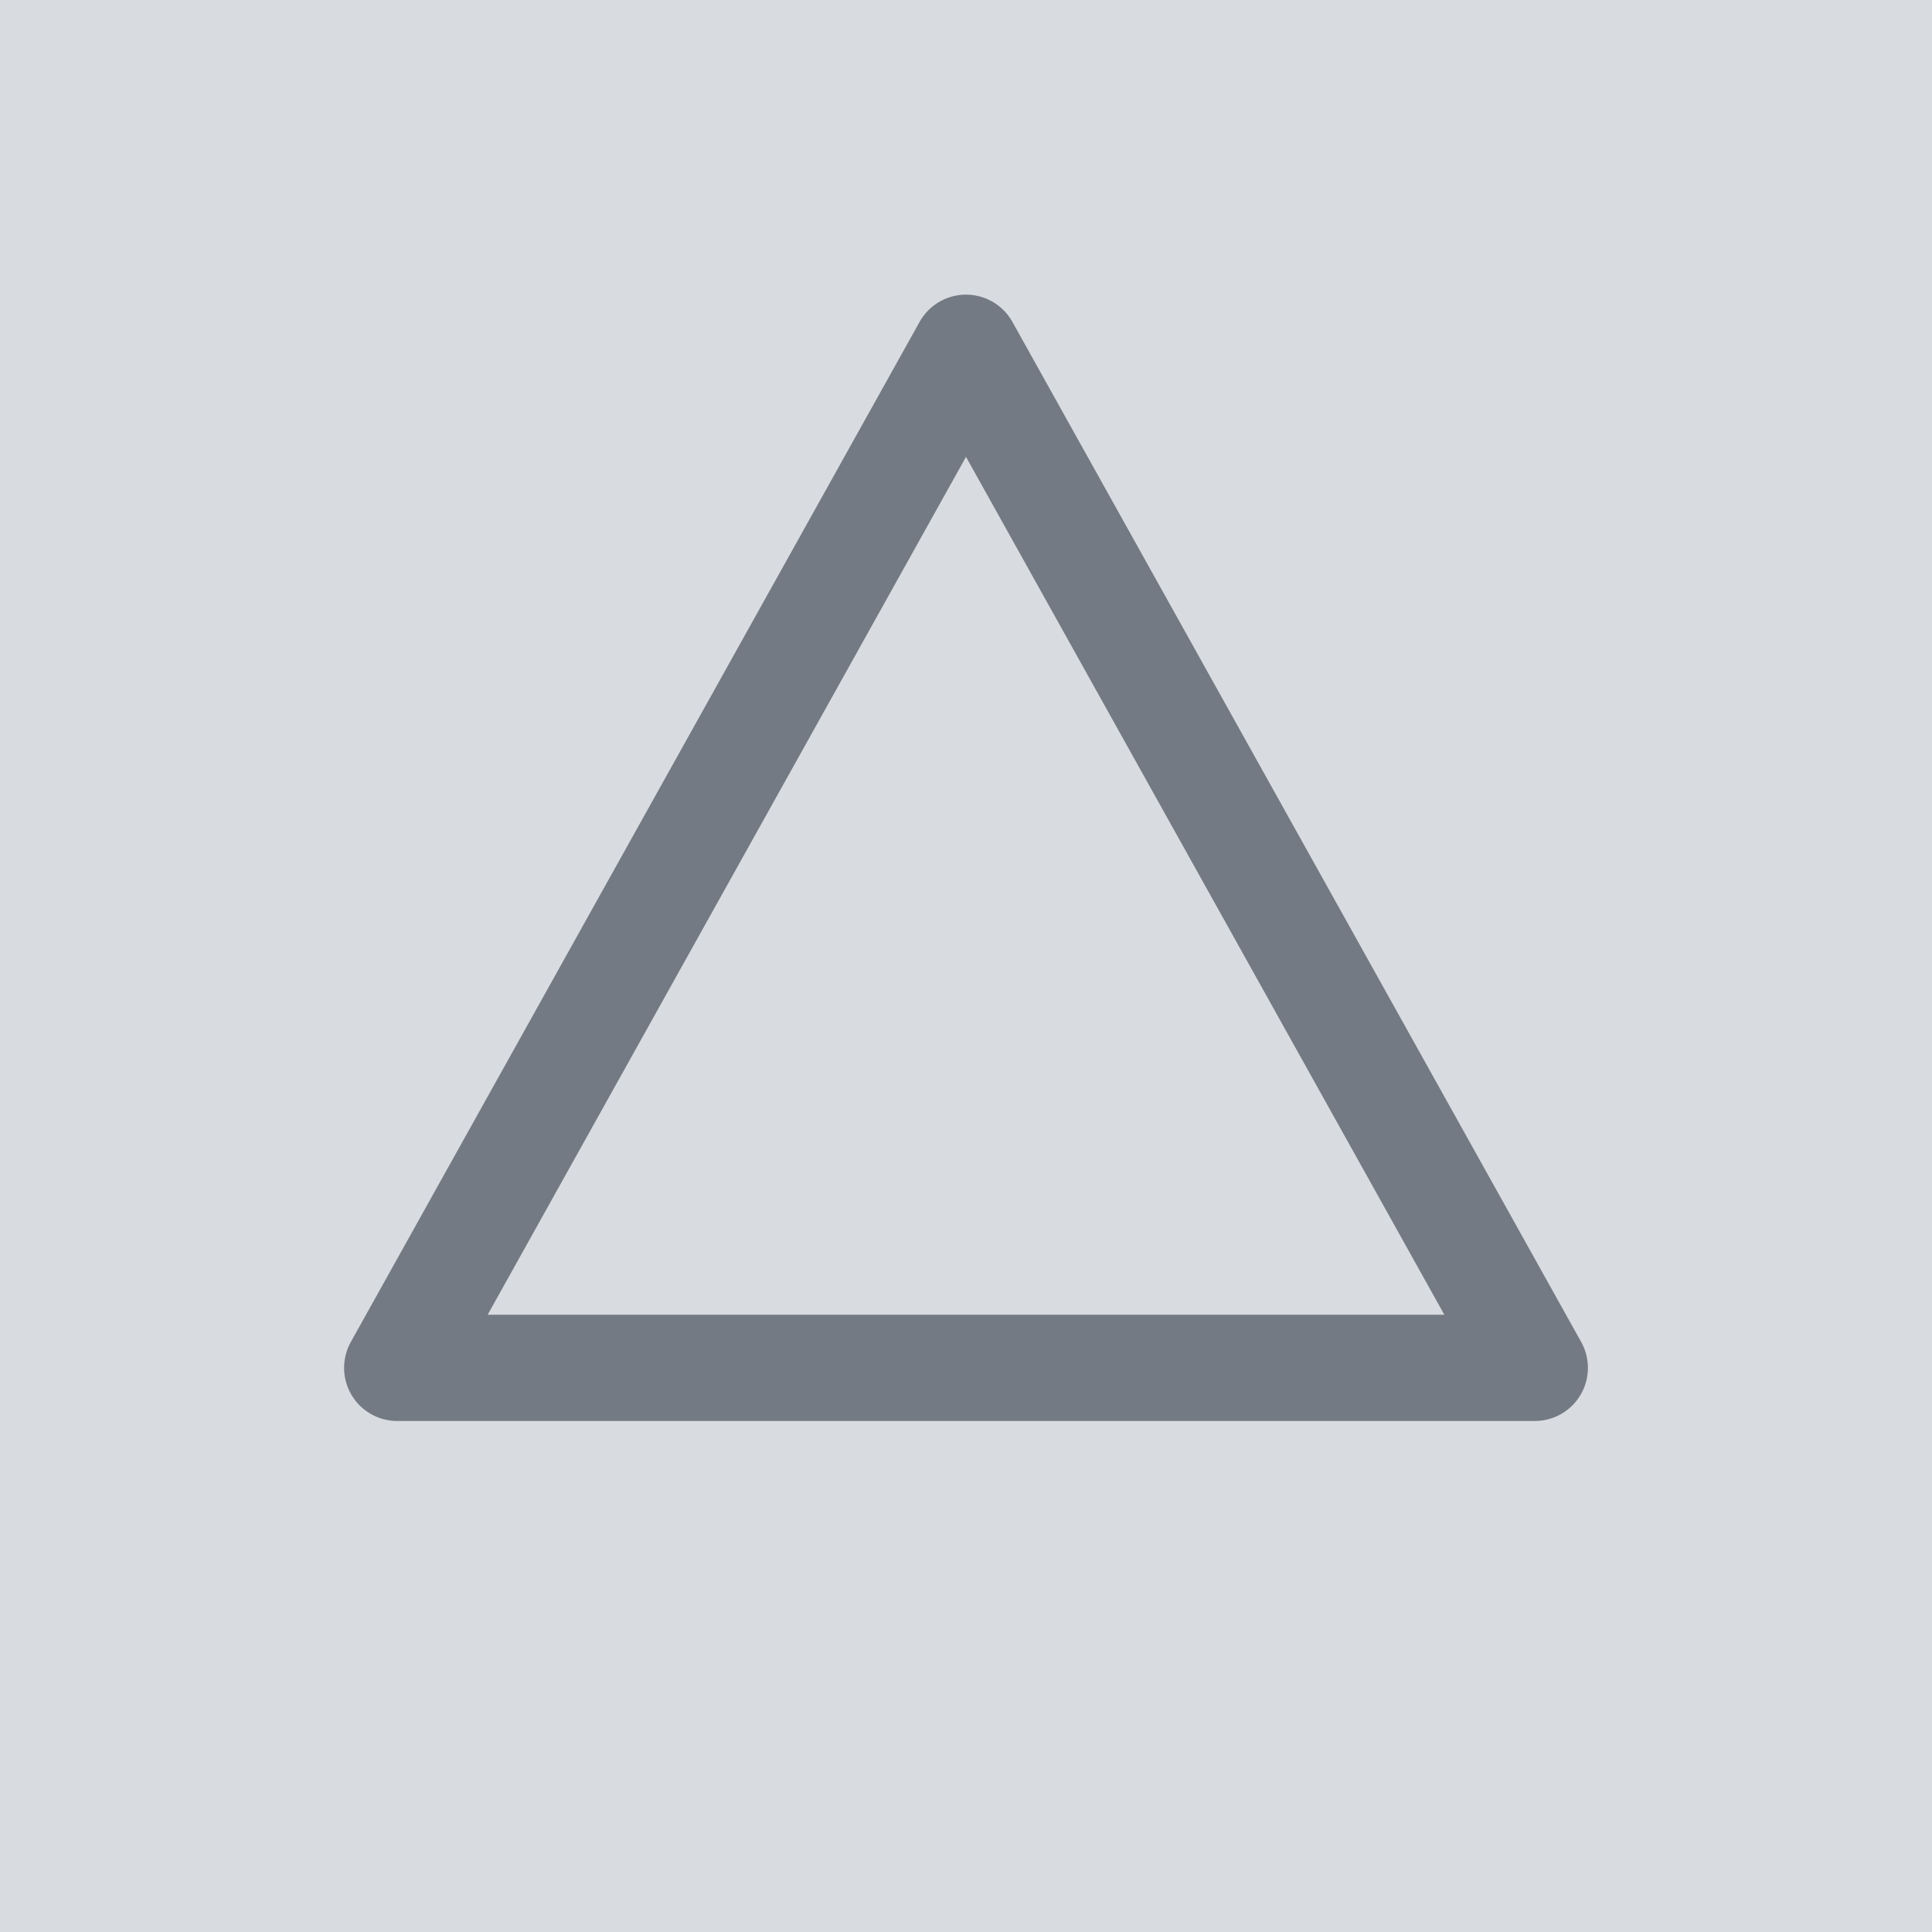
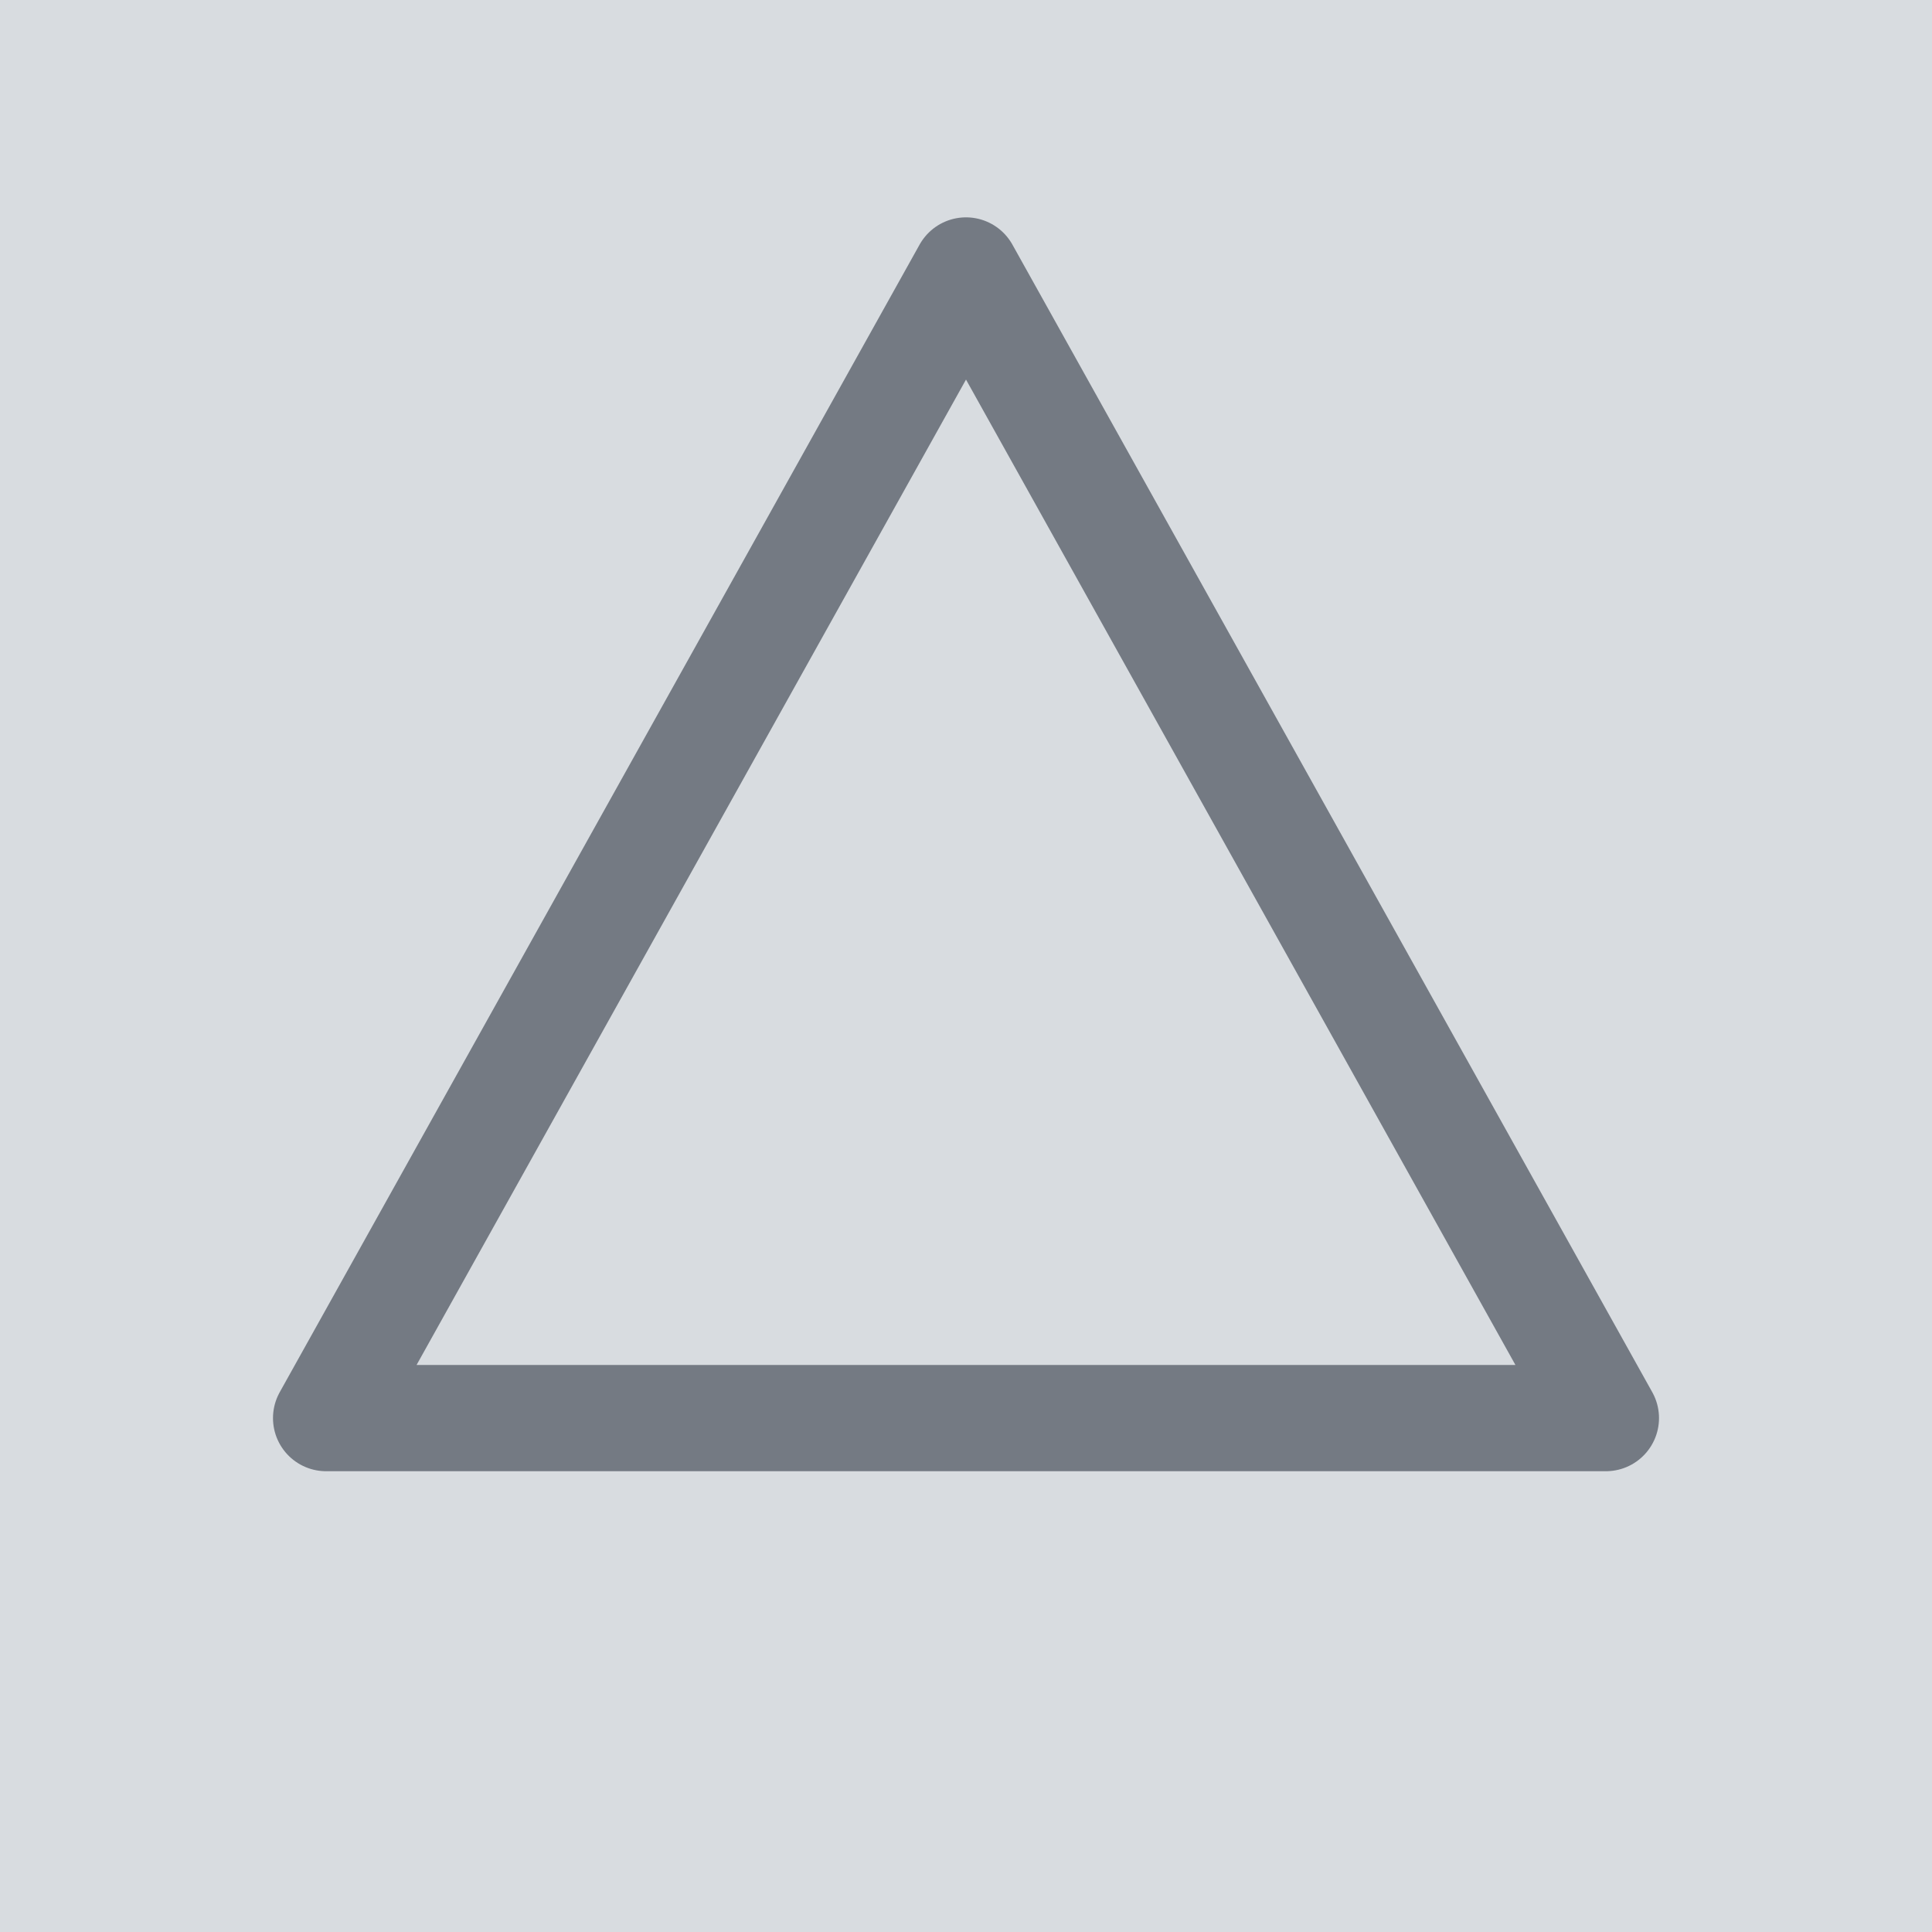
<svg xmlns="http://www.w3.org/2000/svg" width="1024" height="1024" viewBox="0 0 1024 1024">
  <defs />
  <rect x="0" y="0" width="1024" height="1024" transform="matrix(1 0 0 1 0 0)" fill="#d8dce0" />
-   <path d="M512 184.32L813.466 724.992L210.534 724.992L512 184.32" transform="matrix(1 0 0 1 0 0)" fill="none" stroke="#747a83" stroke-width="56.32" stroke-linecap="round" stroke-linejoin="round" />
+   <path d="M512 143.36L851.149 751.616L172.851 751.616L512 143.36" transform="matrix(1 0 0 1 0 0)" fill="none" stroke="#747a83" stroke-width="56.32" stroke-linecap="round" stroke-linejoin="round" />
</svg>
